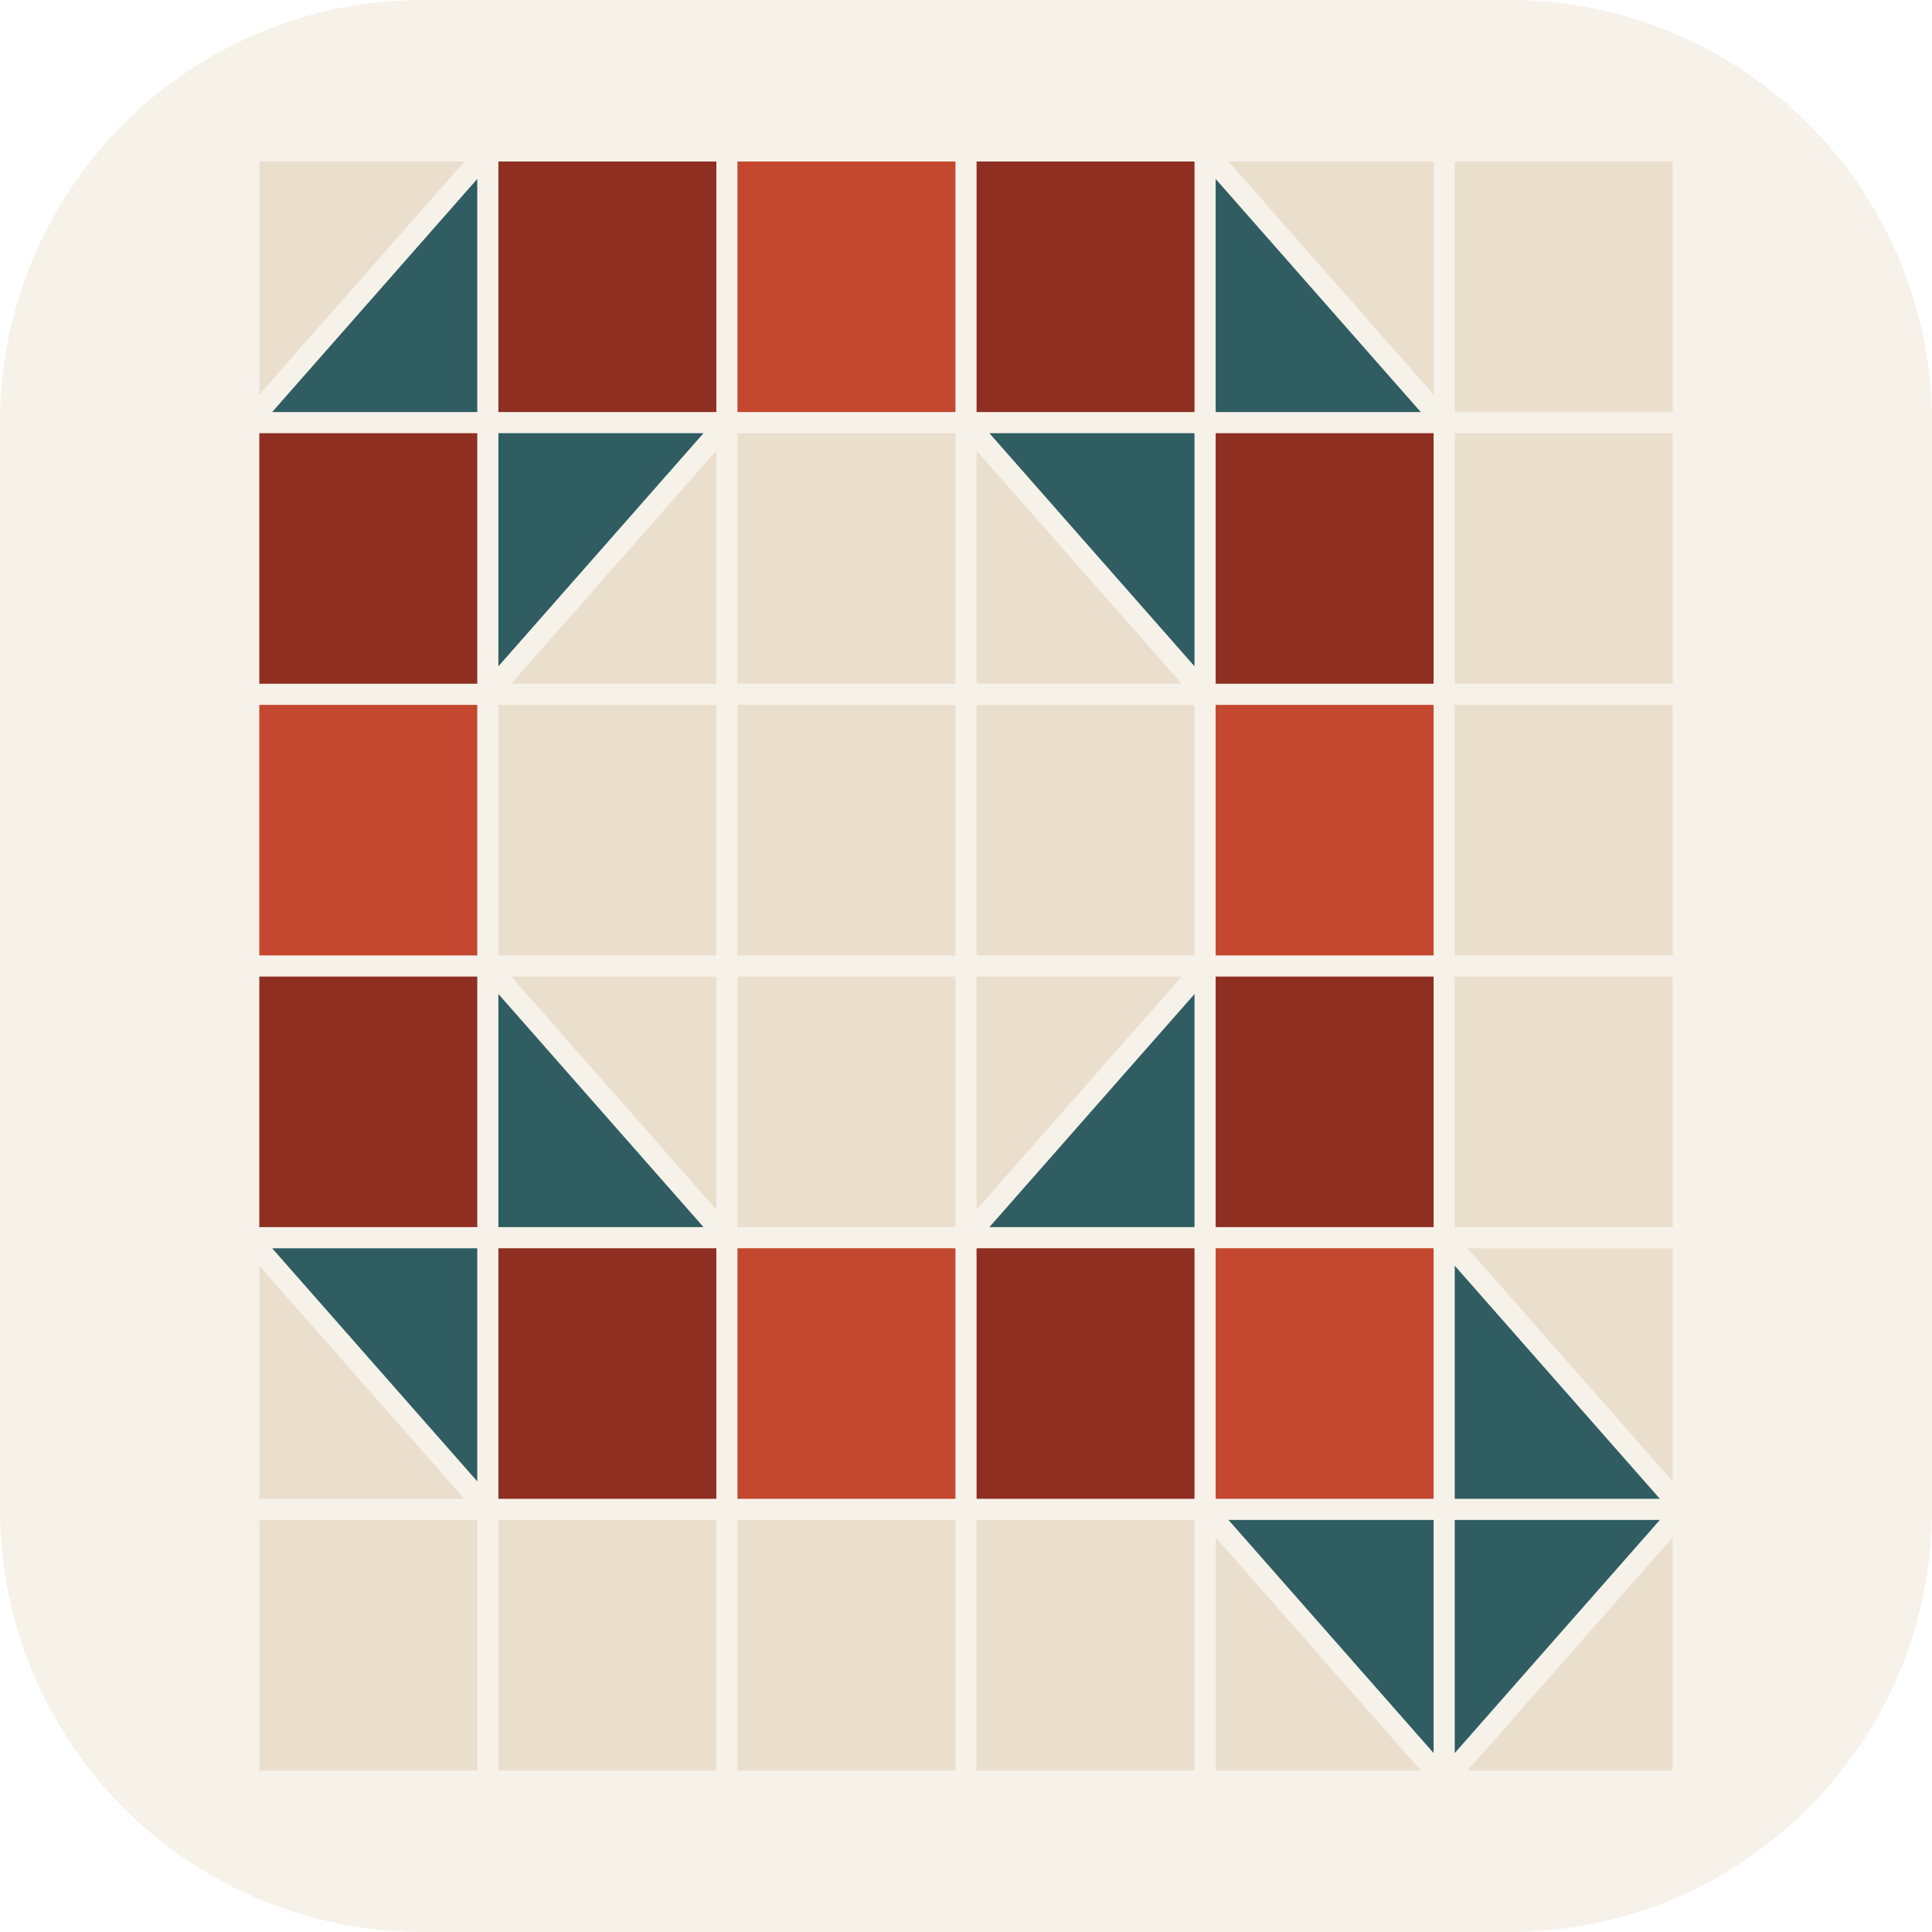
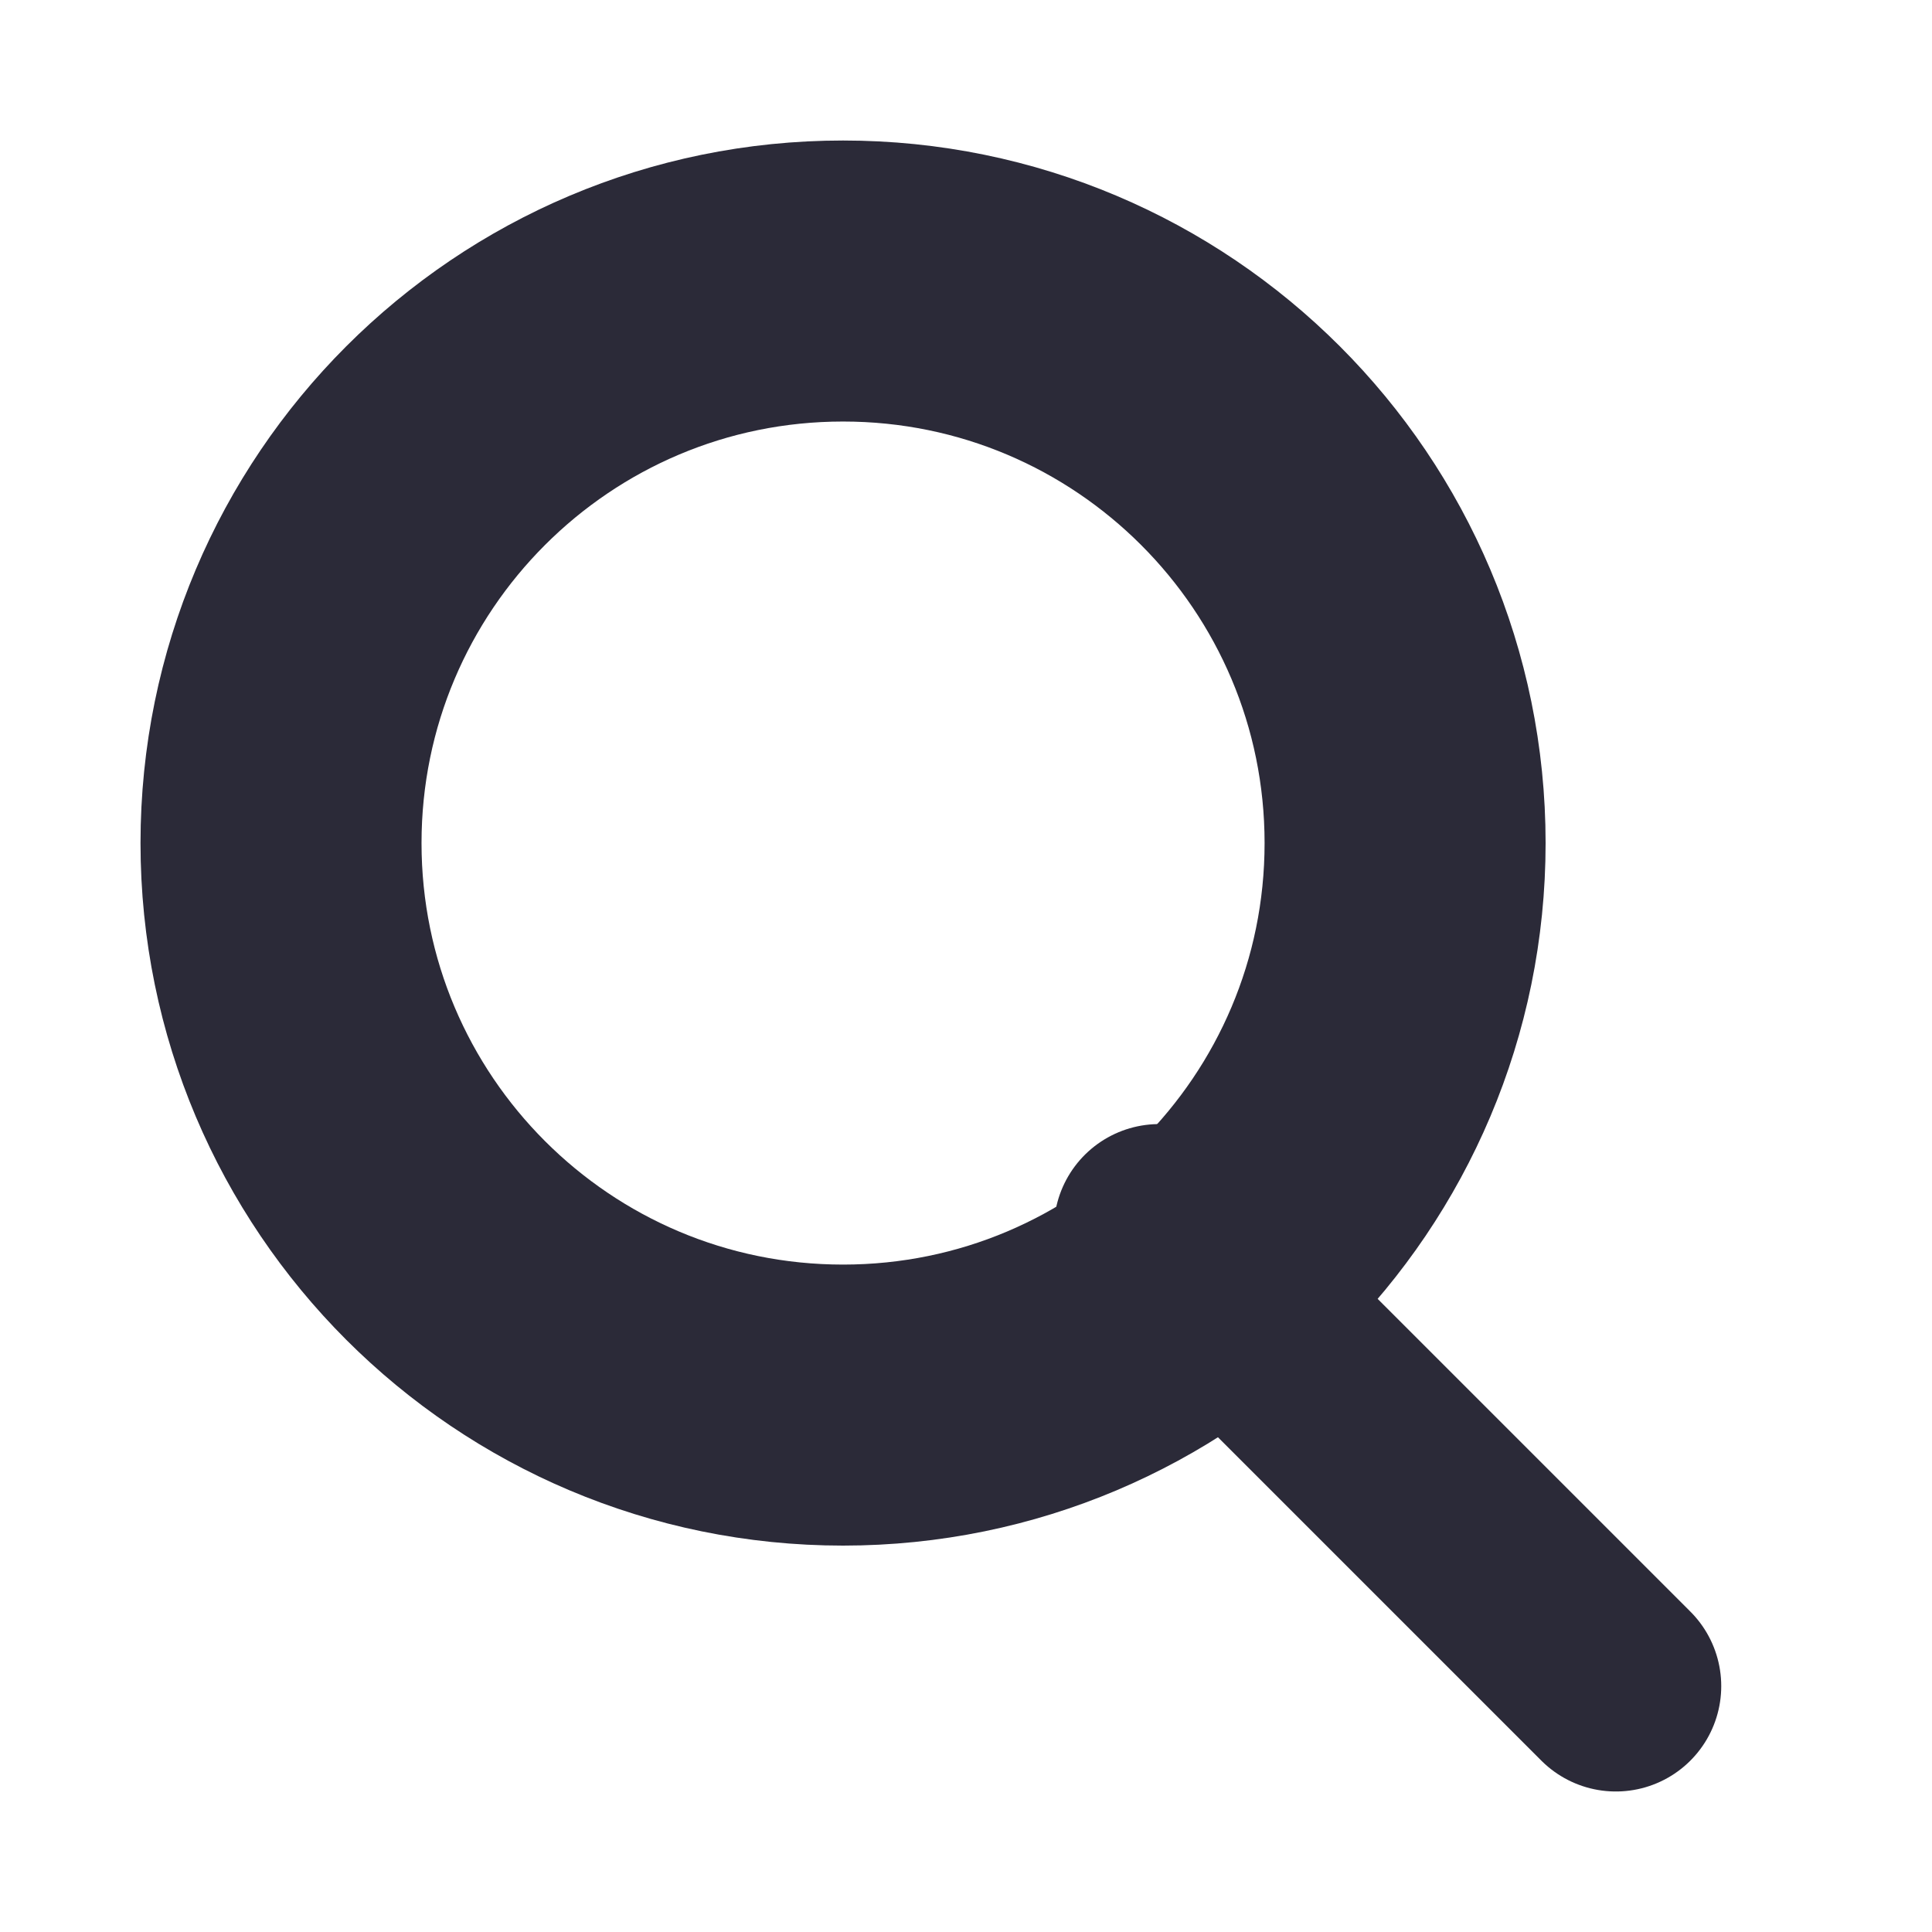
- <svg xmlns="http://www.w3.org/2000/svg" viewBox="0 0 256 256" width="256" height="256" role="img">
-   <rect width="256" height="256" rx="56" fill="#F6F2EA" />
-   <path fill="#EADFCD" d="M34.36 21.4 L61.54 21.4 L34.36 52.29Z M162.78 21.4 L189.96 21.4 L189.96 52.29Z M192.76 21.4 L221.64 21.4 L221.64 54.6 L192.76 54.6Z M94.92 59.71 L94.92 90.6 L67.74 90.6Z M97.72 57.4 L126.6 57.4 L126.6 90.6 L97.72 90.6Z M129.4 59.71 L156.58 90.6 L129.4 90.6Z M192.76 57.4 L221.64 57.4 L221.64 90.6 L192.76 90.6Z M66.04 93.4 L94.92 93.4 L94.92 126.6 L66.04 126.6Z M97.72 93.4 L126.6 93.4 L126.6 126.6 L97.72 126.6Z M129.4 93.4 L158.28 93.4 L158.28 126.6 L129.4 126.6Z M192.76 93.4 L221.64 93.4 L221.64 126.6 L192.76 126.6Z M67.74 129.4 L94.92 129.4 L94.92 160.29Z M97.72 129.4 L126.6 129.4 L126.6 162.6 L97.72 162.6Z M129.4 129.4 L156.58 129.4 L129.4 160.29Z M192.76 129.4 L221.64 129.4 L221.64 162.6 L192.76 162.6Z M34.36 167.71 L61.54 198.6 L34.36 198.6Z M194.46 165.4 L221.64 165.4 L221.64 196.29Z M34.36 201.4 L63.24 201.4 L63.24 234.6 L34.36 234.6Z M66.04 201.4 L94.92 201.4 L94.92 234.6 L66.04 234.6Z M97.72 201.4 L126.6 201.4 L126.6 234.6 L97.72 234.6Z M129.4 201.4 L158.28 201.4 L158.28 234.6 L129.4 234.6Z M161.08 203.71 L188.26 234.6 L161.08 234.6Z M221.64 203.71 L221.64 234.6 L194.46 234.6Z" />
-   <path fill="#2F5D62" d="M63.24 23.71 L63.24 54.6 L36.06 54.6Z M161.08 23.71 L188.26 54.6 L161.08 54.6Z M66.04 57.4 L93.22 57.4 L66.04 88.29Z M131.1 57.4 L158.28 57.4 L158.28 88.29Z M66.04 131.71 L93.22 162.6 L66.04 162.6Z M158.28 131.71 L158.28 162.6 L131.1 162.6Z M36.06 165.4 L63.24 165.4 L63.24 196.29Z M192.76 167.71 L219.94 198.6 L192.76 198.6Z M162.78 201.4 L189.96 201.4 L189.96 232.29Z M192.76 201.4 L219.94 201.4 L192.76 232.29Z" />
-   <path fill="#8F2F22" d="M66.04 21.4 L94.92 21.4 L94.92 54.6 L66.04 54.6Z M129.4 21.4 L158.28 21.4 L158.28 54.6 L129.4 54.6Z M34.36 57.4 L63.24 57.4 L63.24 90.6 L34.36 90.6Z M161.08 57.4 L189.96 57.4 L189.96 90.6 L161.08 90.6Z M34.36 129.4 L63.24 129.4 L63.24 162.6 L34.36 162.6Z M161.08 129.4 L189.96 129.4 L189.96 162.6 L161.08 162.6Z M66.04 165.4 L94.92 165.4 L94.92 198.6 L66.04 198.6Z M129.4 165.4 L158.28 165.4 L158.28 198.6 L129.4 198.6Z" />
-   <path fill="#C4472F" d="M97.72 21.4 L126.6 21.4 L126.6 54.6 L97.72 54.6Z M34.36 93.4 L63.24 93.4 L63.24 126.6 L34.36 126.6Z M161.08 93.4 L189.96 93.4 L189.96 126.6 L161.08 126.6Z M97.72 165.4 L126.6 165.4 L126.6 198.6 L97.72 198.6Z M161.08 165.4 L189.96 165.4 L189.96 198.6 L161.08 198.6Z" />
+ <svg xmlns="http://www.w3.org/2000/svg" viewBox="0 0 110 110">
+   <circle cx="48" cy="48" r="32" fill="none" stroke="#2b2a38" stroke-width="16" />
+   <path d="M66 70 L 92 96" stroke="#2b2a38" stroke-width="12" stroke-linecap="round" />
</svg>
